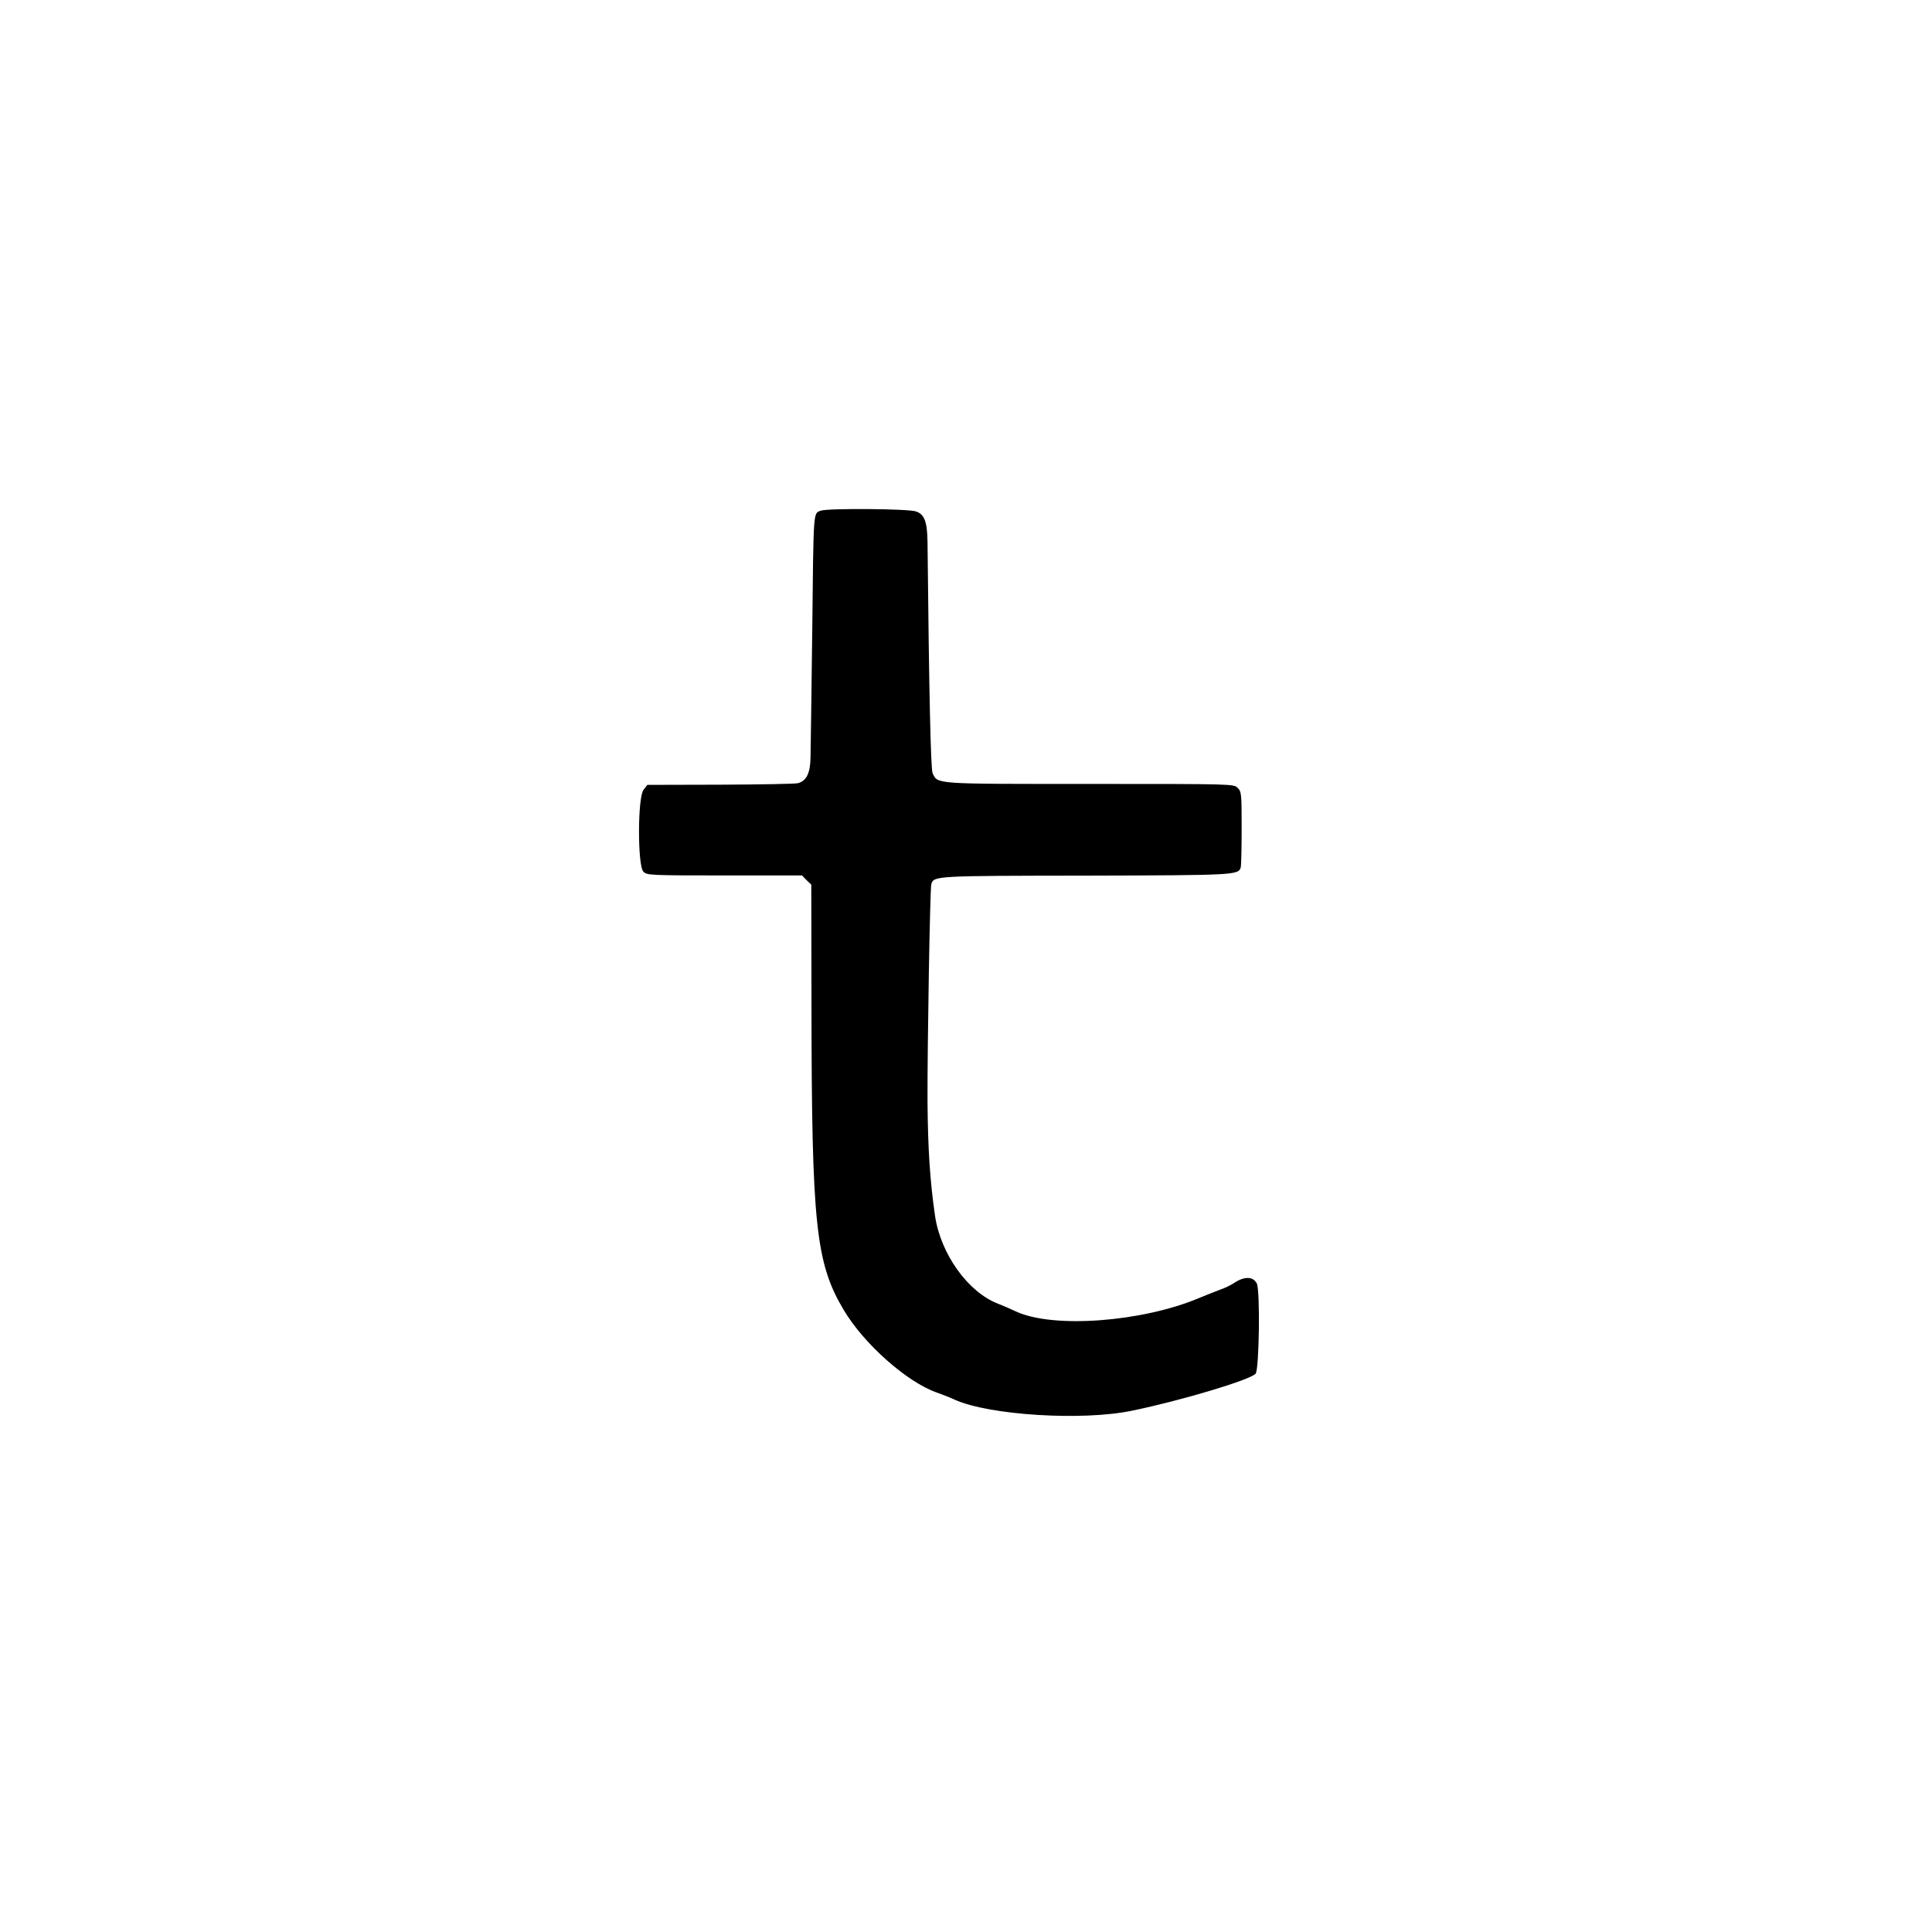
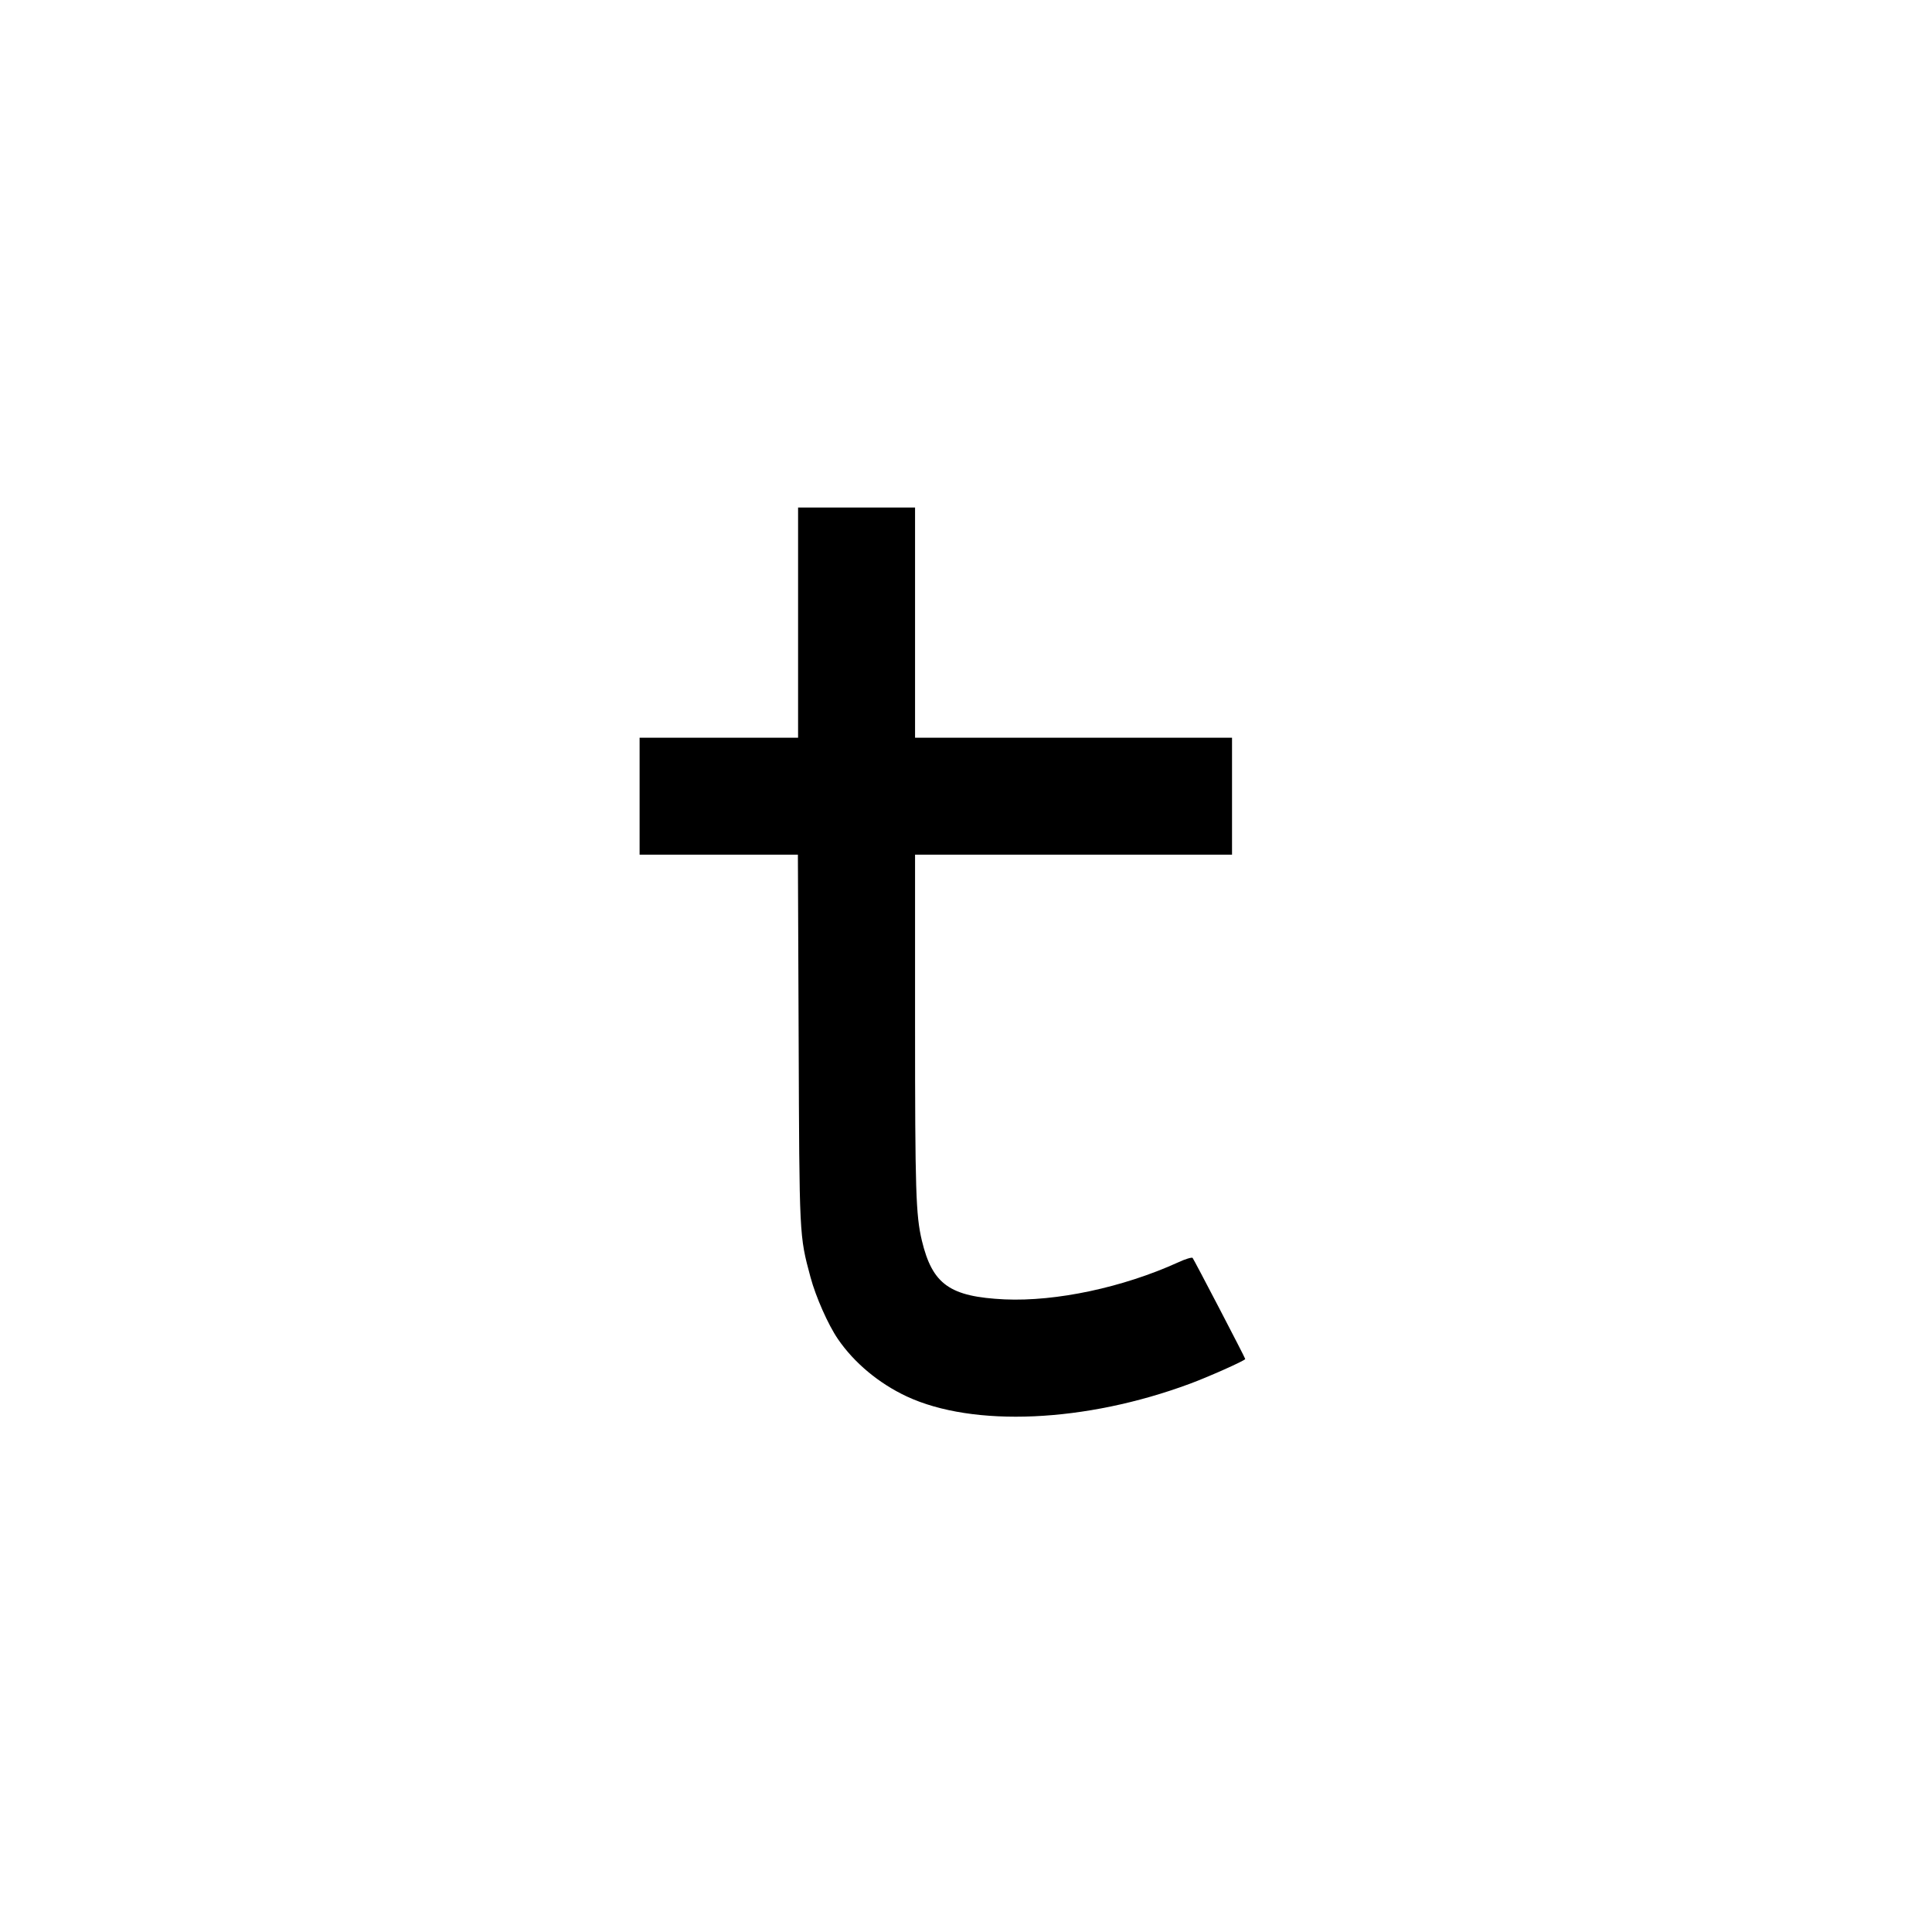
<svg xmlns="http://www.w3.org/2000/svg" width="1024" height="1024" viewBox="0 0 1024 1024">
-   <path d="M434.9 270.7C431.0 272.3 431.2 269.6 430.5 335.0C430.1 367.2 429.7 397.0 429.6 401.2C429.5 409.7 427.5 413.9 422.9 415.1C421.6 415.5 403.1 415.8 381.8 415.9L343.1 416.0L341.1 418.6C337.9 422.6 337.9 458.9 341.0 462.0C342.9 463.9 344.3 464.0 384.0 464.0H425.1L427.5 466.5L430.0 468.9L430.1 531.7C430.2 649.2 432.3 669.4 447.3 694.5C458.0 712.4 480.6 732.4 496.3 738.0C499.2 739.0 503.5 740.7 506.1 741.9C524.3 750.1 573.7 753.2 600.0 747.7C626.2 742.3 662.5 731.4 665.5 728.1C667.4 725.9 668.0 683.7 666.1 680.2C664.1 676.4 659.3 676.4 653.8 680.2C652.3 681.2 649.2 682.7 646.8 683.5C644.4 684.4 639.4 686.4 635.5 688.0C605.3 700.7 558.4 704.2 538.7 695.2C535.3 693.6 530.9 691.7 529.0 691.0C513.1 684.9 498.6 664.7 495.6 644.5C492.9 626.0 491.8 608.8 491.6 583.6C491.5 554.4 492.9 471.3 493.6 468.7C494.9 464.2 495.1 464.2 575.8 464.1C654.7 463.9 656.3 463.8 657.6 459.8C657.9 458.8 658.1 449.3 658.1 438.8C658.1 420.7 658.0 419.6 656.0 417.6C653.9 415.5 653.7 415.5 577.7 415.5C494.5 415.5 497.1 415.7 494.3 409.8C493.3 407.8 492.4 366.3 491.6 286.9C491.4 276.5 490.0 272.7 485.6 271.1C481.9 269.6 438.2 269.3 434.9 270.7Z" fill="#000000" fill-rule="nonzero" />
+   <path d="M423.0 330.0V391.0H381.0H339.0V422.0V453.0H380.9H422.9L423.3 550.2C423.7 656.1 423.6 654.7 429.6 677.0C432.4 687.4 438.9 702.1 444.1 709.7C452.7 722.3 465.8 733.2 480.5 740.1C515.8 756.6 575.3 754.0 630.7 733.4C640.2 729.9 660.0 721.1 660.0 720.3C660.0 719.7 632.8 667.5 632.1 666.7C631.7 666.3 628.2 667.3 624.4 669.1C595.1 682.4 559.8 689.9 532.5 688.7C503.4 687.3 494.2 680.8 488.6 657.5C485.4 644.0 485.0 631.4 485.0 542.2V453.0H569.0H653.0V422.0V391.0H569.0H485.0V330.0V269.0H454.0H423.0V330.0Z" fill="#000000" fill-rule="nonzero" />
</svg>
